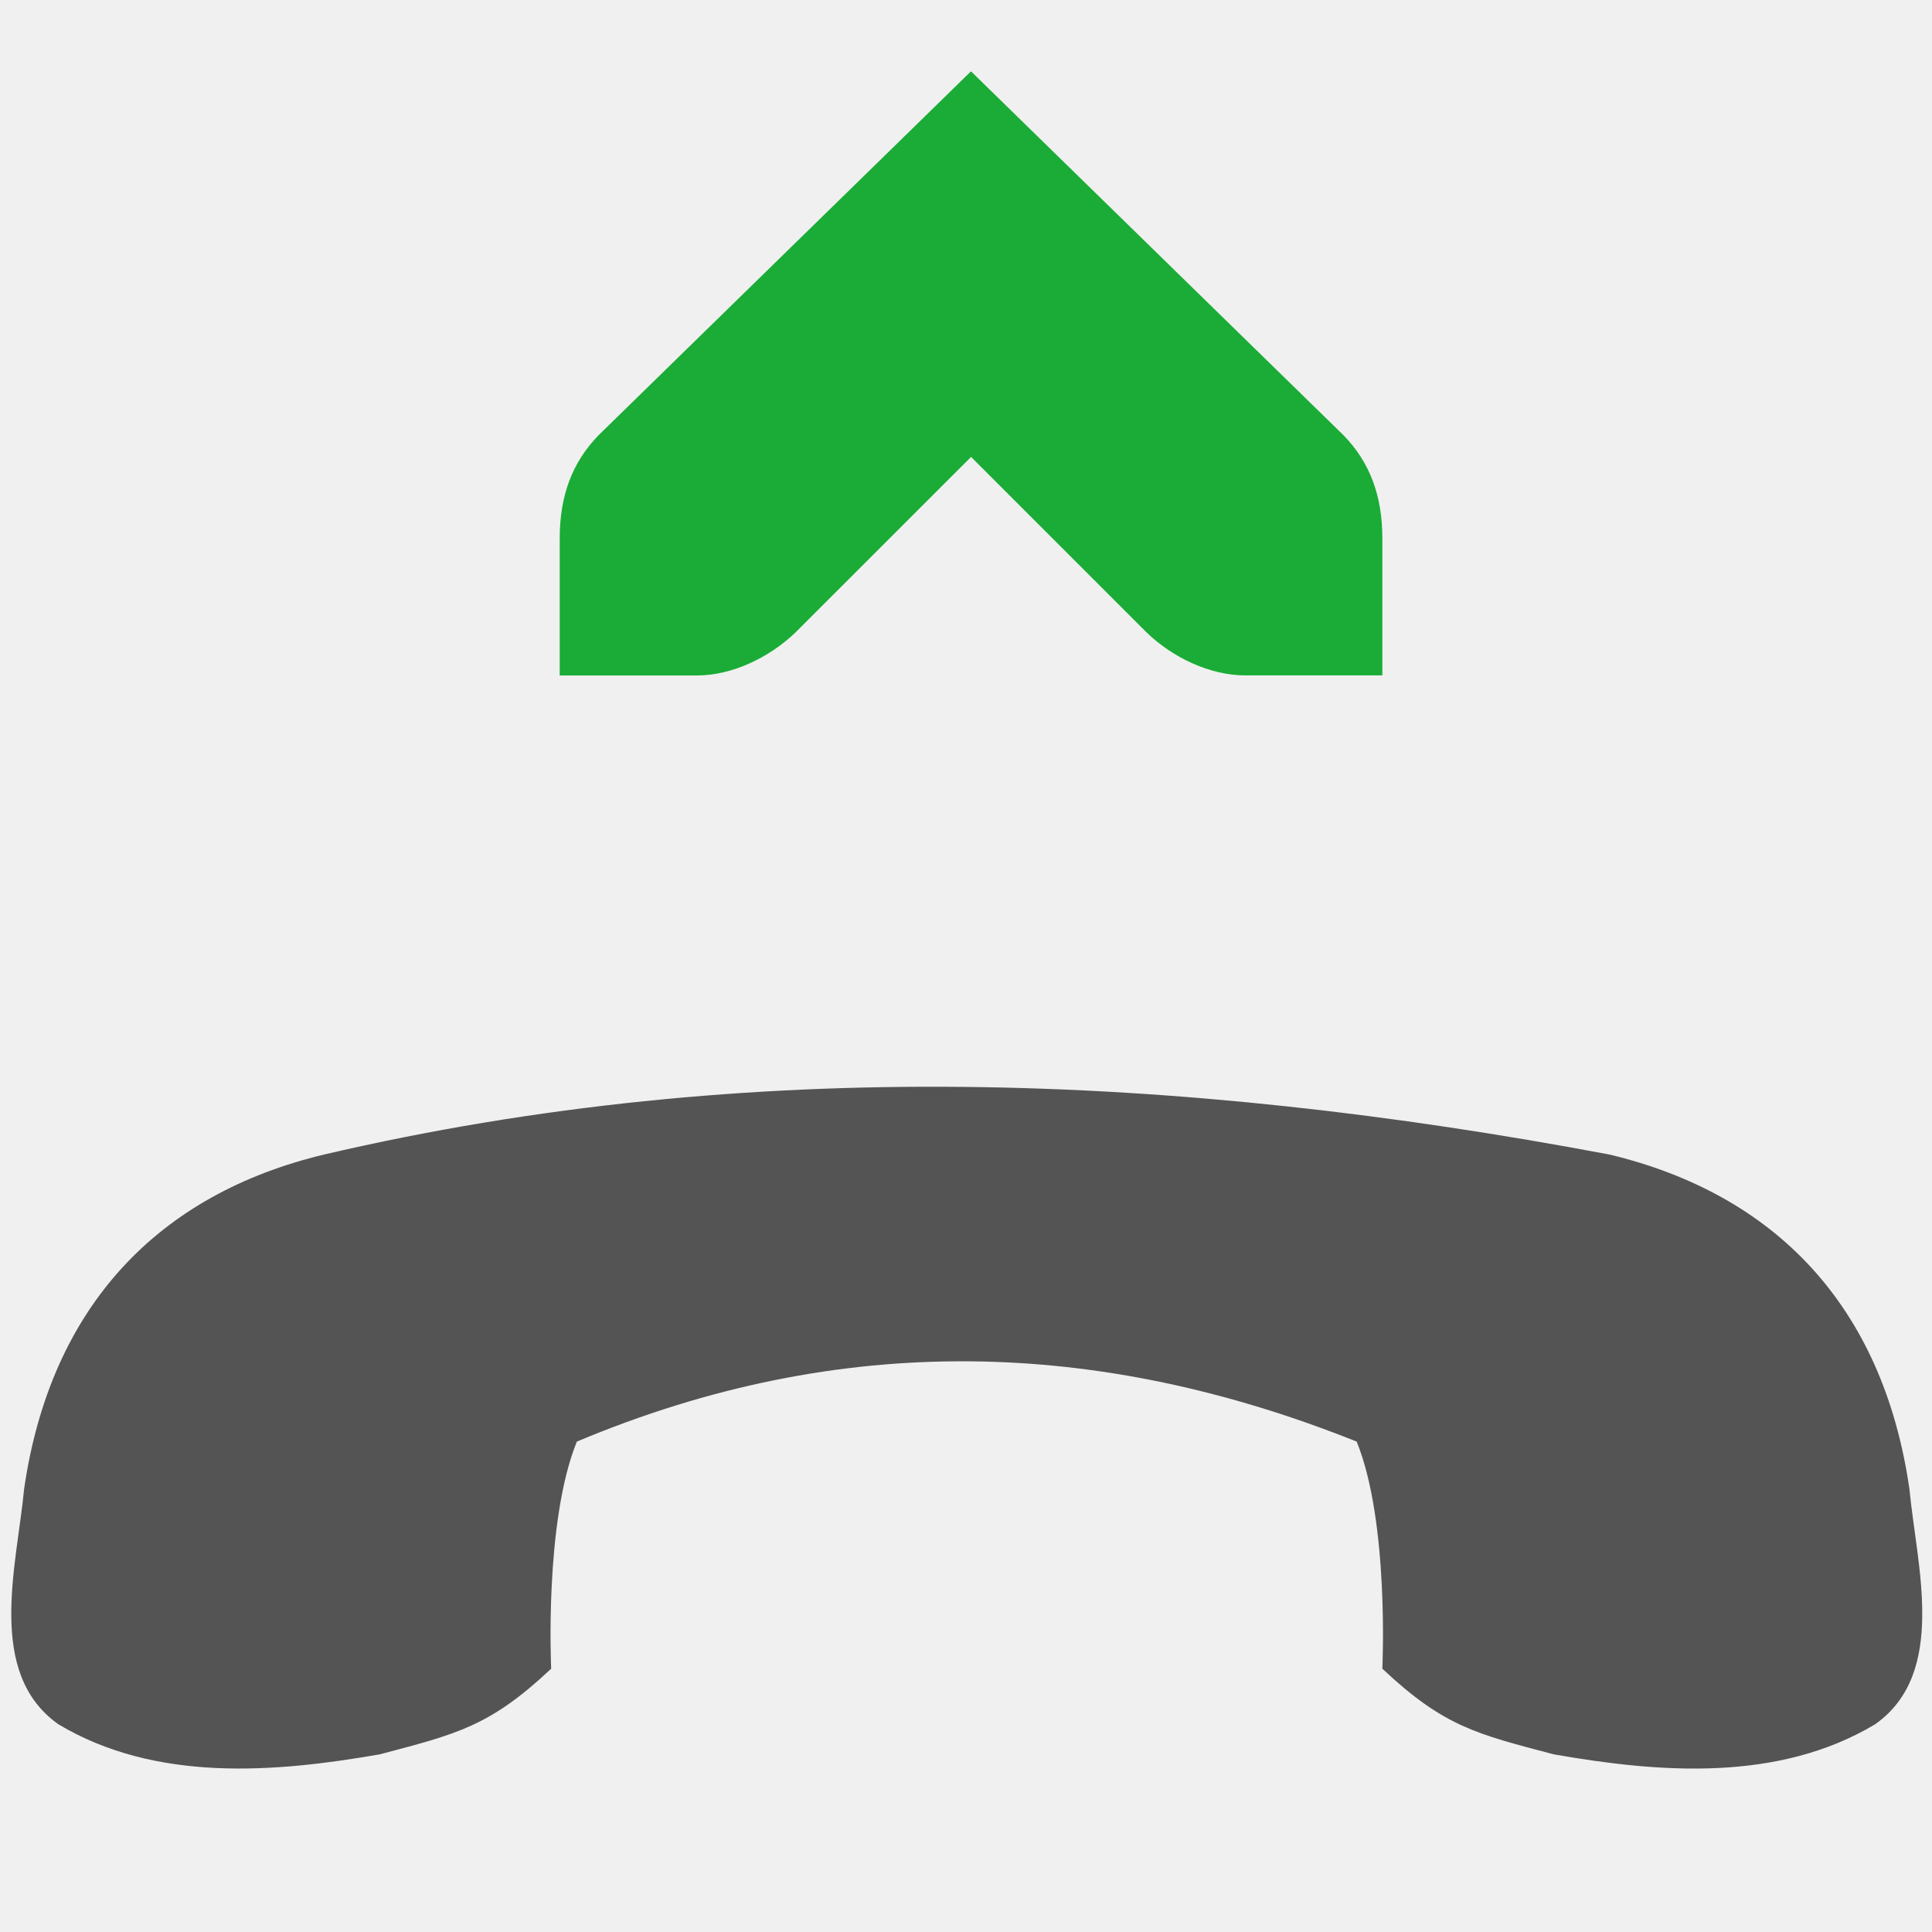
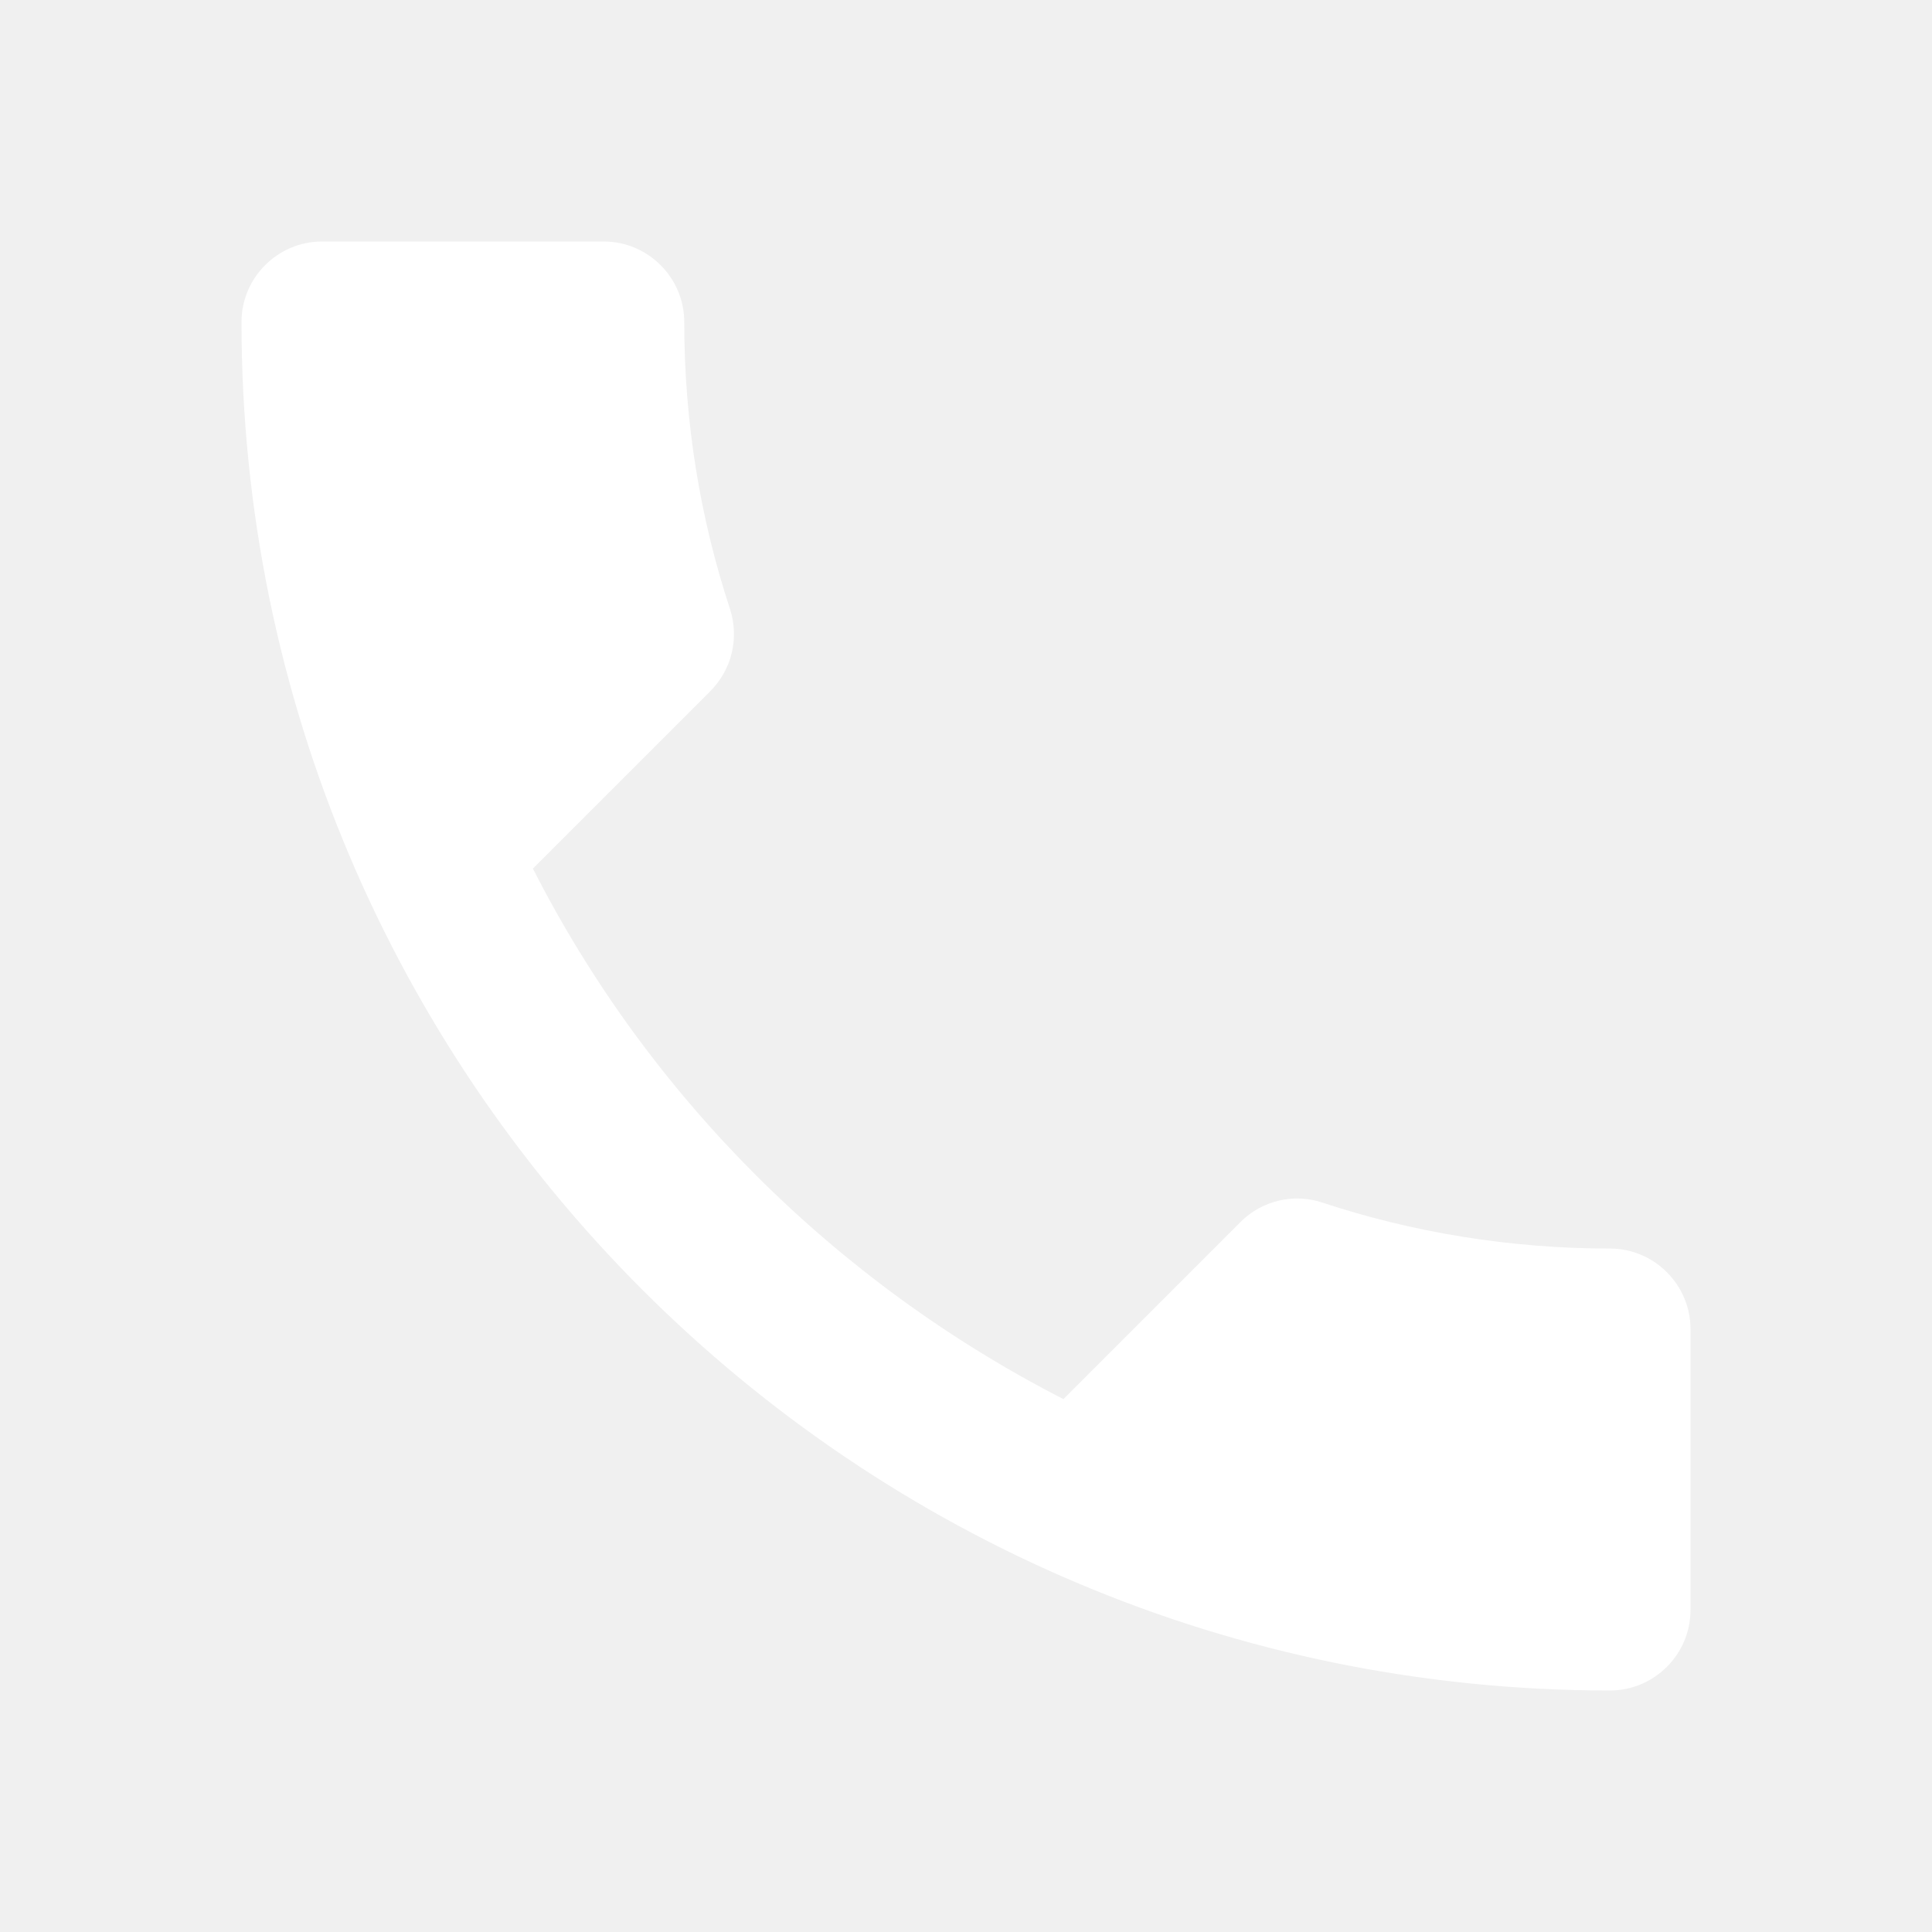
- <svg xmlns="http://www.w3.org/2000/svg" xmlns:xlink="http://www.w3.org/1999/xlink" width="24" height="24" id="svg2" version="1.0">
-   <defs id="defs4">
-     <linearGradient id="linearGradient2433">
-       <stop style="stop-color:#008000;stop-opacity:1;" offset="0" id="stop2435" />
-       <stop style="stop-color:#008000;stop-opacity:0;" offset="1" id="stop2437" />
-     </linearGradient>
-     <linearGradient id="linearGradient4269">
-       <stop style="stop-color:#26b000;stop-opacity:1;" offset="0" id="stop4271" />
-       <stop style="stop-color:#26b000;stop-opacity:0;" offset="1" id="stop4273" />
-     </linearGradient>
-     <linearGradient id="linearGradient4183">
-       <stop id="stop4185" offset="0" style="stop-color:#26b000;stop-opacity:1;" />
-       <stop id="stop4187" offset="1" style="stop-color:#145f00;stop-opacity:1;" />
-     </linearGradient>
-     <linearGradient id="linearGradient4167">
-       <stop style="stop-color:#80000e;stop-opacity:1;" offset="0" id="stop4169" />
-       <stop style="stop-color:#b00014;stop-opacity:0;" offset="1" id="stop4171" />
-     </linearGradient>
-     <linearGradient xlink:href="#linearGradient2433" id="linearGradient2439" x1="2.966" y1="-0.801" x2="32.578" y2="16.739" gradientUnits="userSpaceOnUse" />
-   </defs>
-   <g id="layer1">
-     <rect style="color:#bebebe;fill:none;stroke:none;stroke-width:1;marker:none;visibility:visible;display:inline;overflow:visible" id="rect44095-0-2" width="27.25" height="27.25" x="-25.687" y="-27.125" transform="scale(-1,-1)" />
-     <path id="path44097-5-4" d="m 4.026,14.342 c -2.047,0.49 -3.394,1.871 -3.726,4.151 -0.091,0.959 -0.477,2.29 0.426,2.927 1.206,0.721 2.681,0.602 3.992,0.373 0.956,-0.253 1.365,-0.345 2.129,-1.064 0,0 -0.088,-1.823 0.319,-2.821 3.289,-1.381 6.489,-1.278 9.687,0 0.407,0.998 0.319,2.821 0.319,2.821 0.764,0.72 1.173,0.812 2.129,1.064 1.311,0.23 2.786,0.348 3.992,-0.373 0.903,-0.637 0.517,-1.969 0.426,-2.927 -0.331,-2.281 -1.678,-3.661 -3.726,-4.151 -5.344,-1.007 -10.689,-1.233 -15.967,0 z" style="fill:#545454;fill-opacity:1;stroke:none;display:inline;enable-background:new" />
-     <path style="font-size:medium;font-style:normal;font-variant:normal;font-weight:normal;font-stretch:normal;text-indent:0;text-align:start;text-decoration:none;line-height:normal;letter-spacing:normal;word-spacing:normal;text-transform:none;direction:ltr;block-progression:tb;writing-mode:lr-tb;text-anchor:start;color:#bebebe;fill:#1aac36;fill-opacity:1;stroke:none;stroke-width:2;marker:none;visibility:visible;display:inline;overflow:visible;enable-background:accumulate;font-family:Bitstream Vera Sans;-inkscape-font-specification:Bitstream Vera Sans" d="m 6.953,8.391 1.703,0 C 9.094,8.391 9.556,8.169 9.88,7.858 L 12.063,5.676 14.245,7.858 c 0.324,0.312 0.787,0.532 1.224,0.532 l 1.703,0 1.7e-5,-1.703 c 0,-0.527 -0.154,-0.941 -0.479,-1.277 L 12.062,0.886 7.432,5.41 C 7.107,5.747 6.953,6.16 6.953,6.687 l 0,1.703 z" id="rect3217-6-2-2-4-2-3-8" />
-   </g>
+ <svg xmlns="http://www.w3.org/2000/svg" fill="#ffffff" height="24" viewBox="0 0 24 24" width="24">
+   <path d="M0 0h24v24H0z" fill="none" />
+   <path d="M6.62 10.79c1.44 2.83 3.76 5.14 6.59 6.59l2.2-2.2c.27-.27.67-.36 1.02-.24 1.12.37 2.33.57 3.57.57.55 0 1 .45 1 1V20c0 .55-.45 1-1 1-9.39 0-17-7.61-17-17 0-.55.45-1 1-1h3.5c.55 0 1 .45 1 1 0 1.25.2 2.45.57 3.57.11.35.03.74-.25 1.02l-2.2 2.2z" />
</svg>
